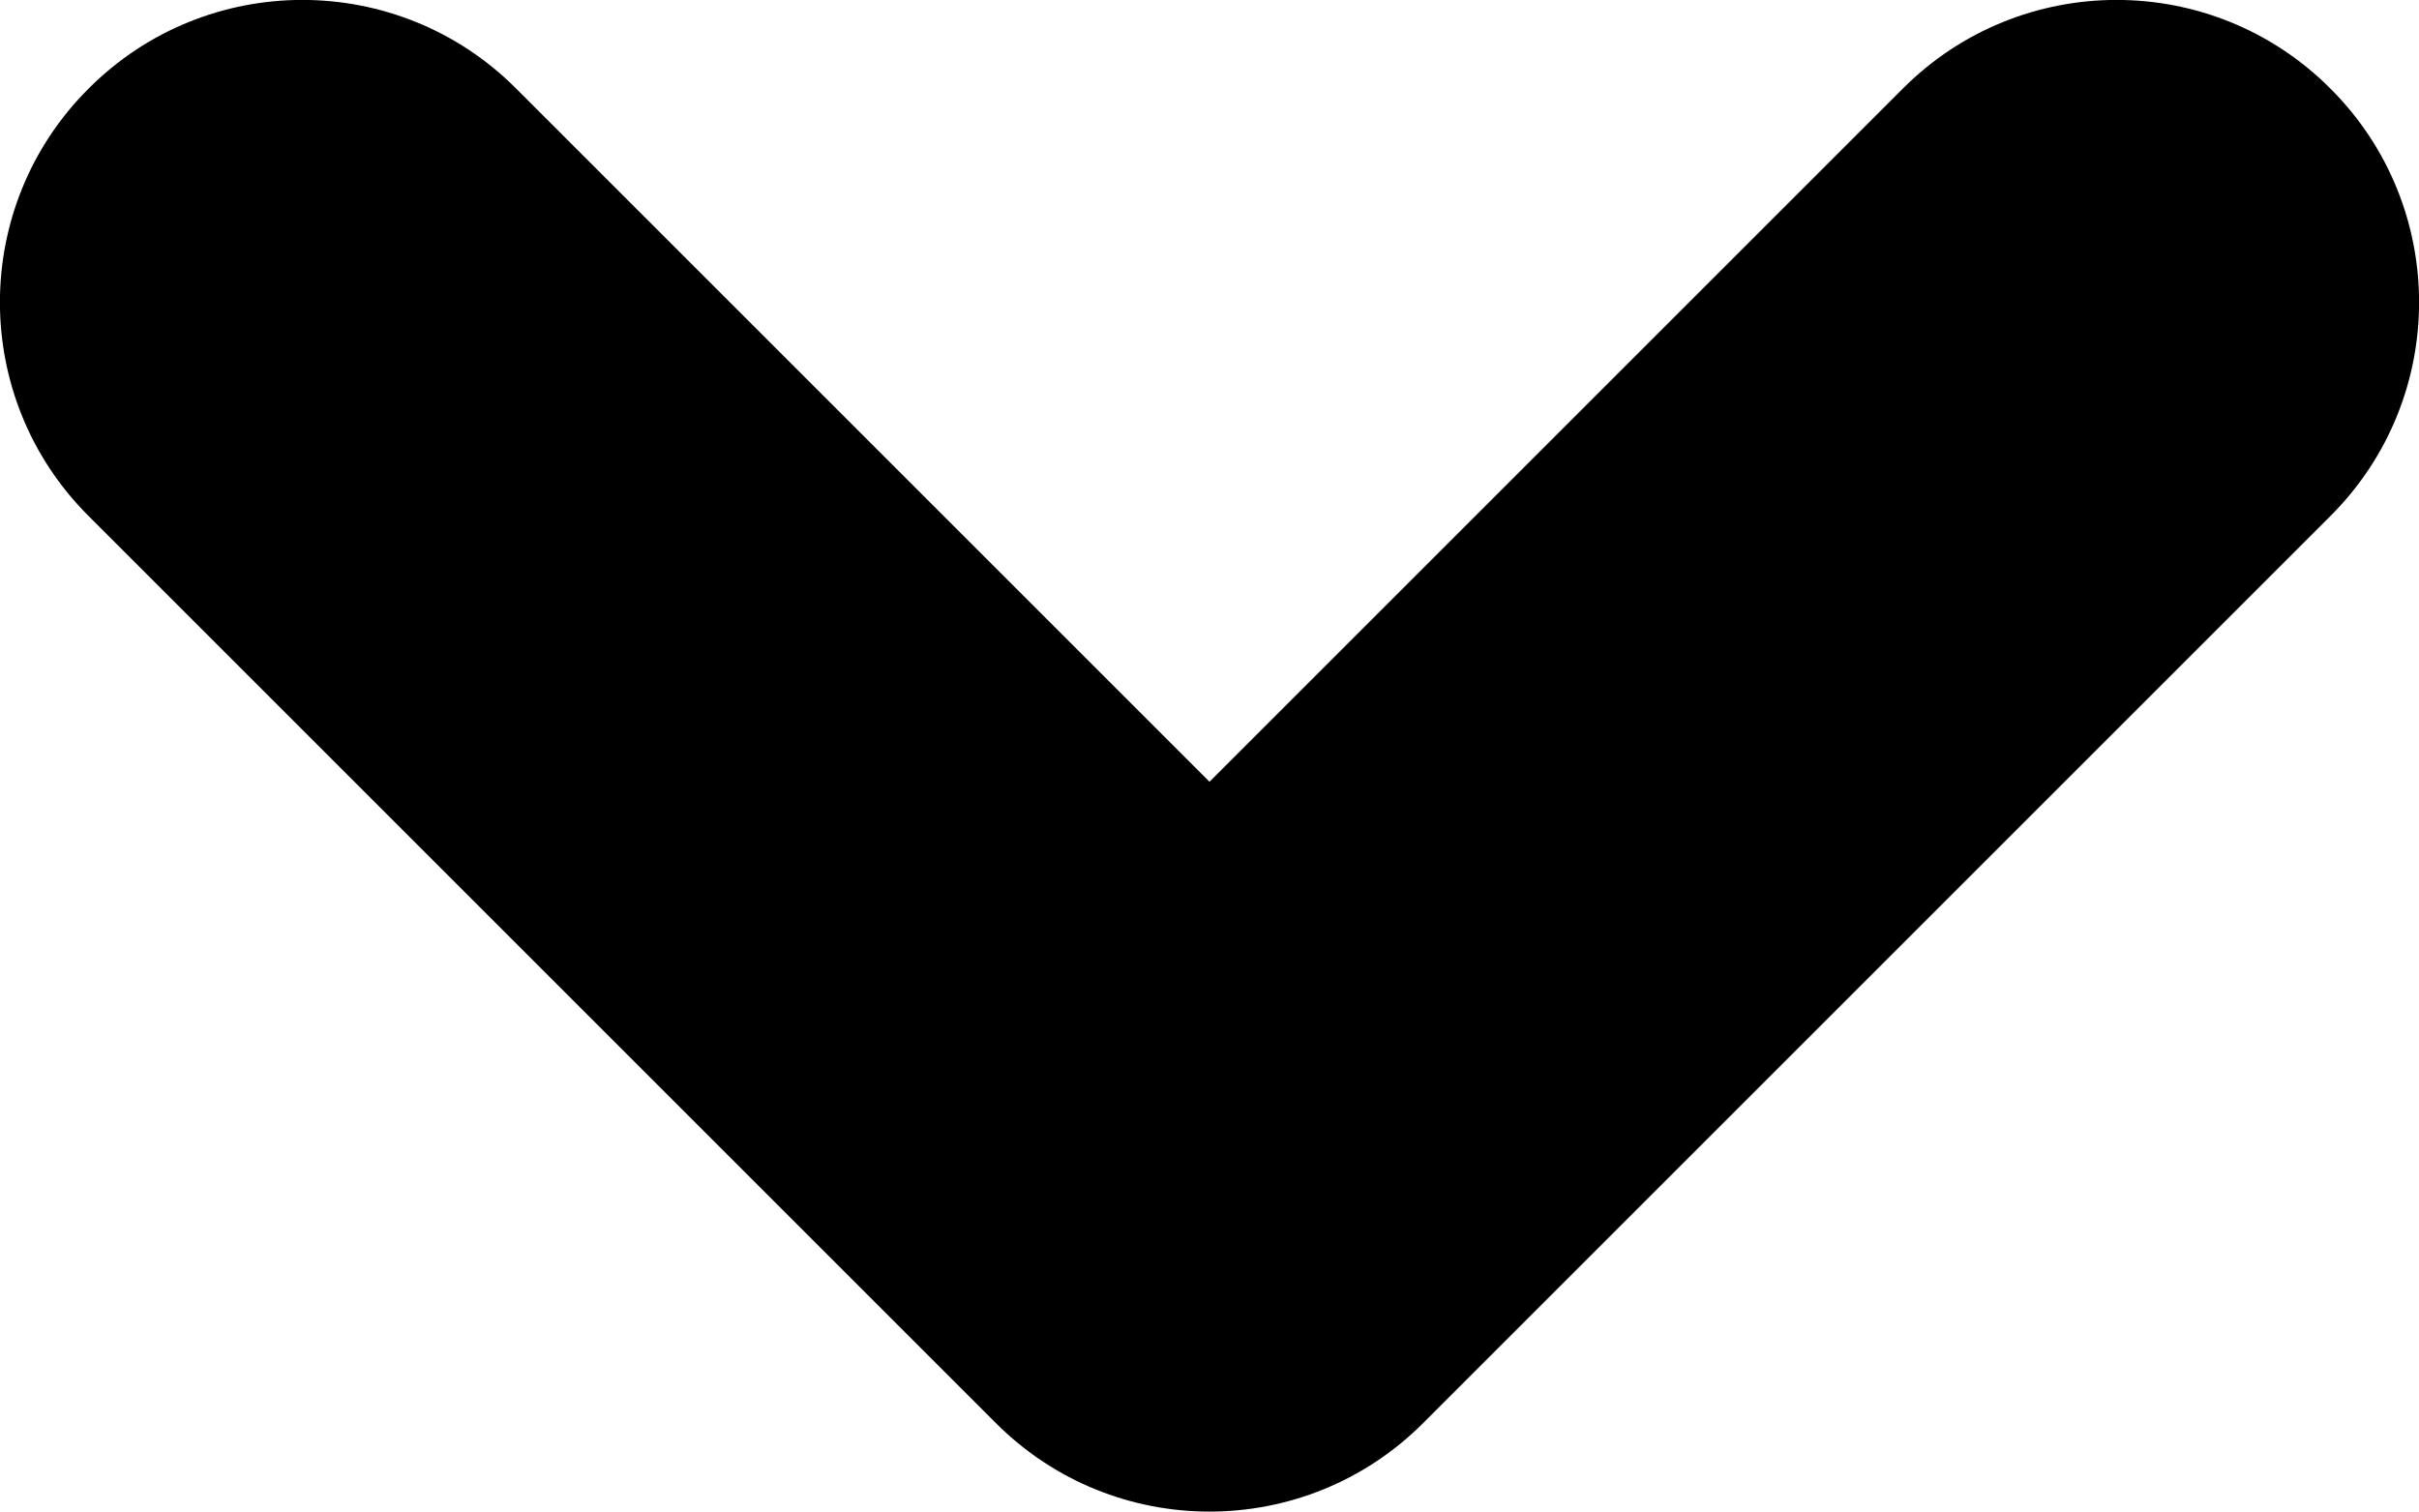
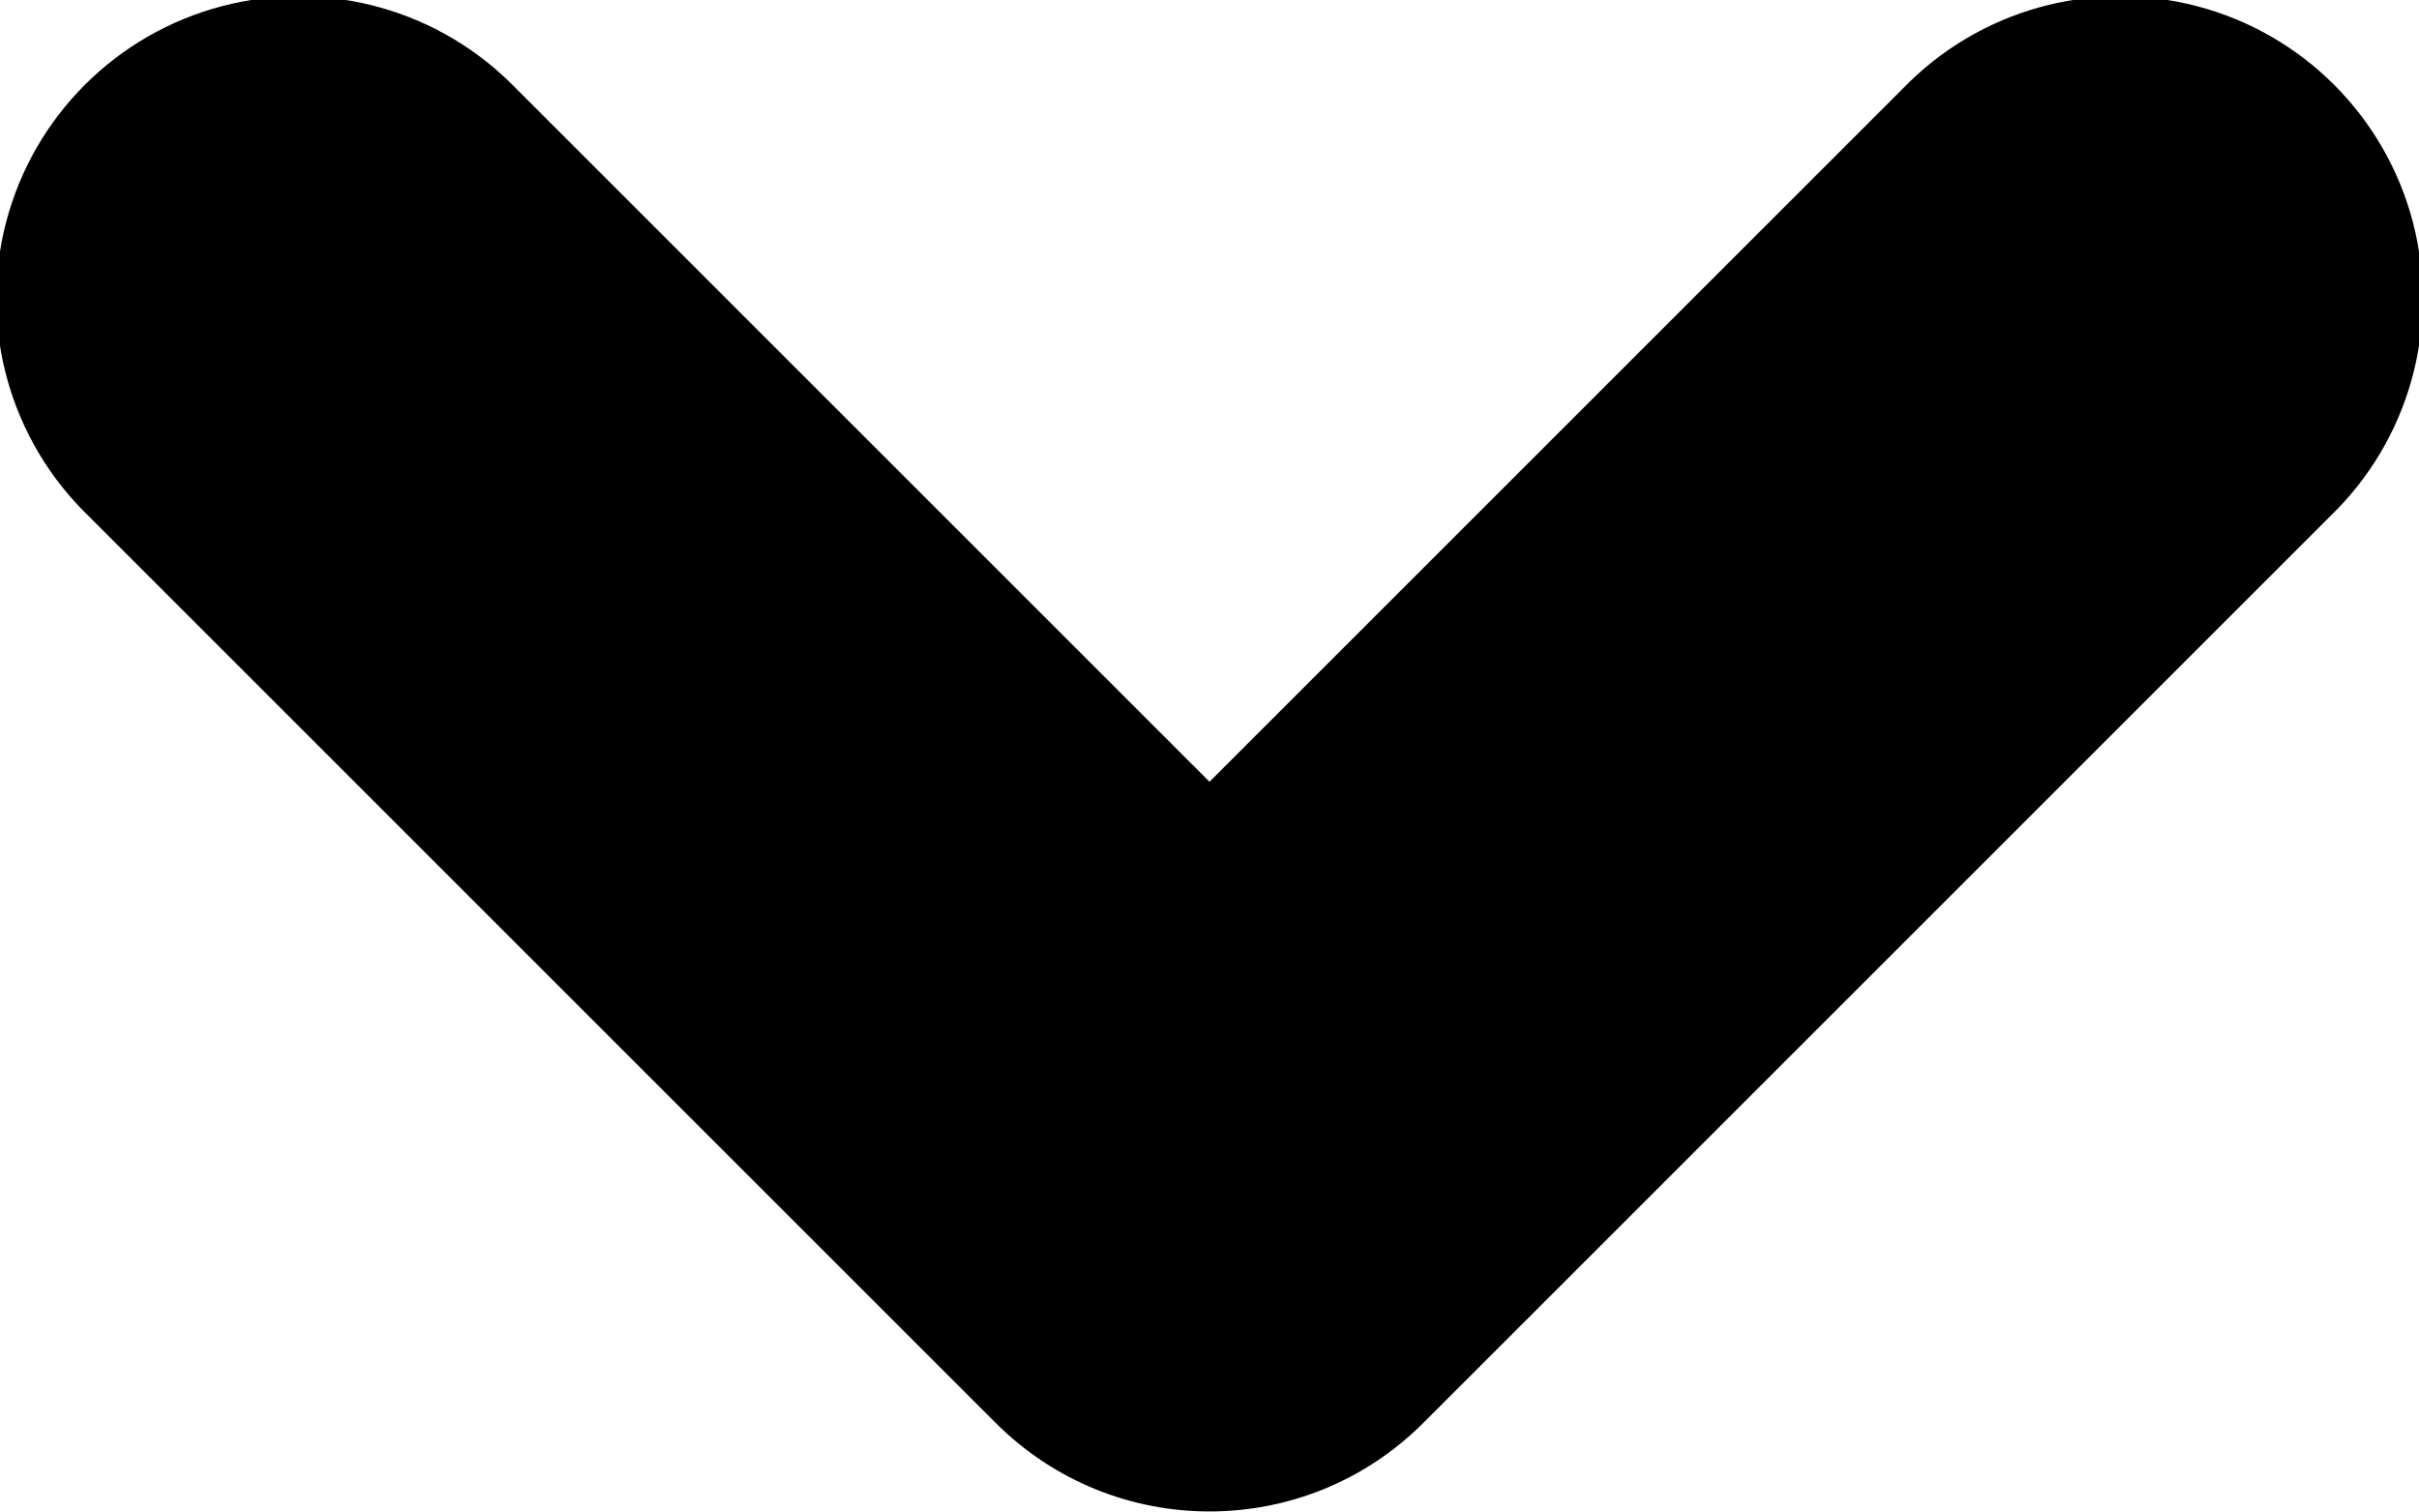
- <svg xmlns="http://www.w3.org/2000/svg" width="8" height="5" viewBox="0 0 8 5" fill="none">
-   <path d="M1.707 0.293C1.317 -0.098 0.683 -0.098 0.293 0.293C-0.098 0.683 -0.098 1.317 0.293 1.707L1.707 0.293ZM4 4L3.293 4.707C3.683 5.098 4.317 5.098 4.707 4.707L4 4ZM7.707 1.707C8.098 1.317 8.098 0.683 7.707 0.293C7.317 -0.098 6.683 -0.098 6.293 0.293L7.707 1.707ZM0.293 1.707L3.293 4.707L4.707 3.293L1.707 0.293L0.293 1.707ZM4.707 4.707L7.707 1.707L6.293 0.293L3.293 3.293L4.707 4.707Z" fill="black" />
+ <svg xmlns="http://www.w3.org/2000/svg" width="8" height="5" fill="none">
+   <path d="M1.707.293A1 1 0 1 0 .293 1.707L1.707.293zM4 4l-.707.707a1 1 0 0 0 1.414 0L4 4zm3.707-2.293A1 1 0 1 0 6.293.293l1.414 1.414zm-7.414 0l3 3 1.414-1.414-3-3L.293 1.707zm4.414 3l3-3L6.293.293l-3 3 1.414 1.414z" fill="#000" />
</svg>
